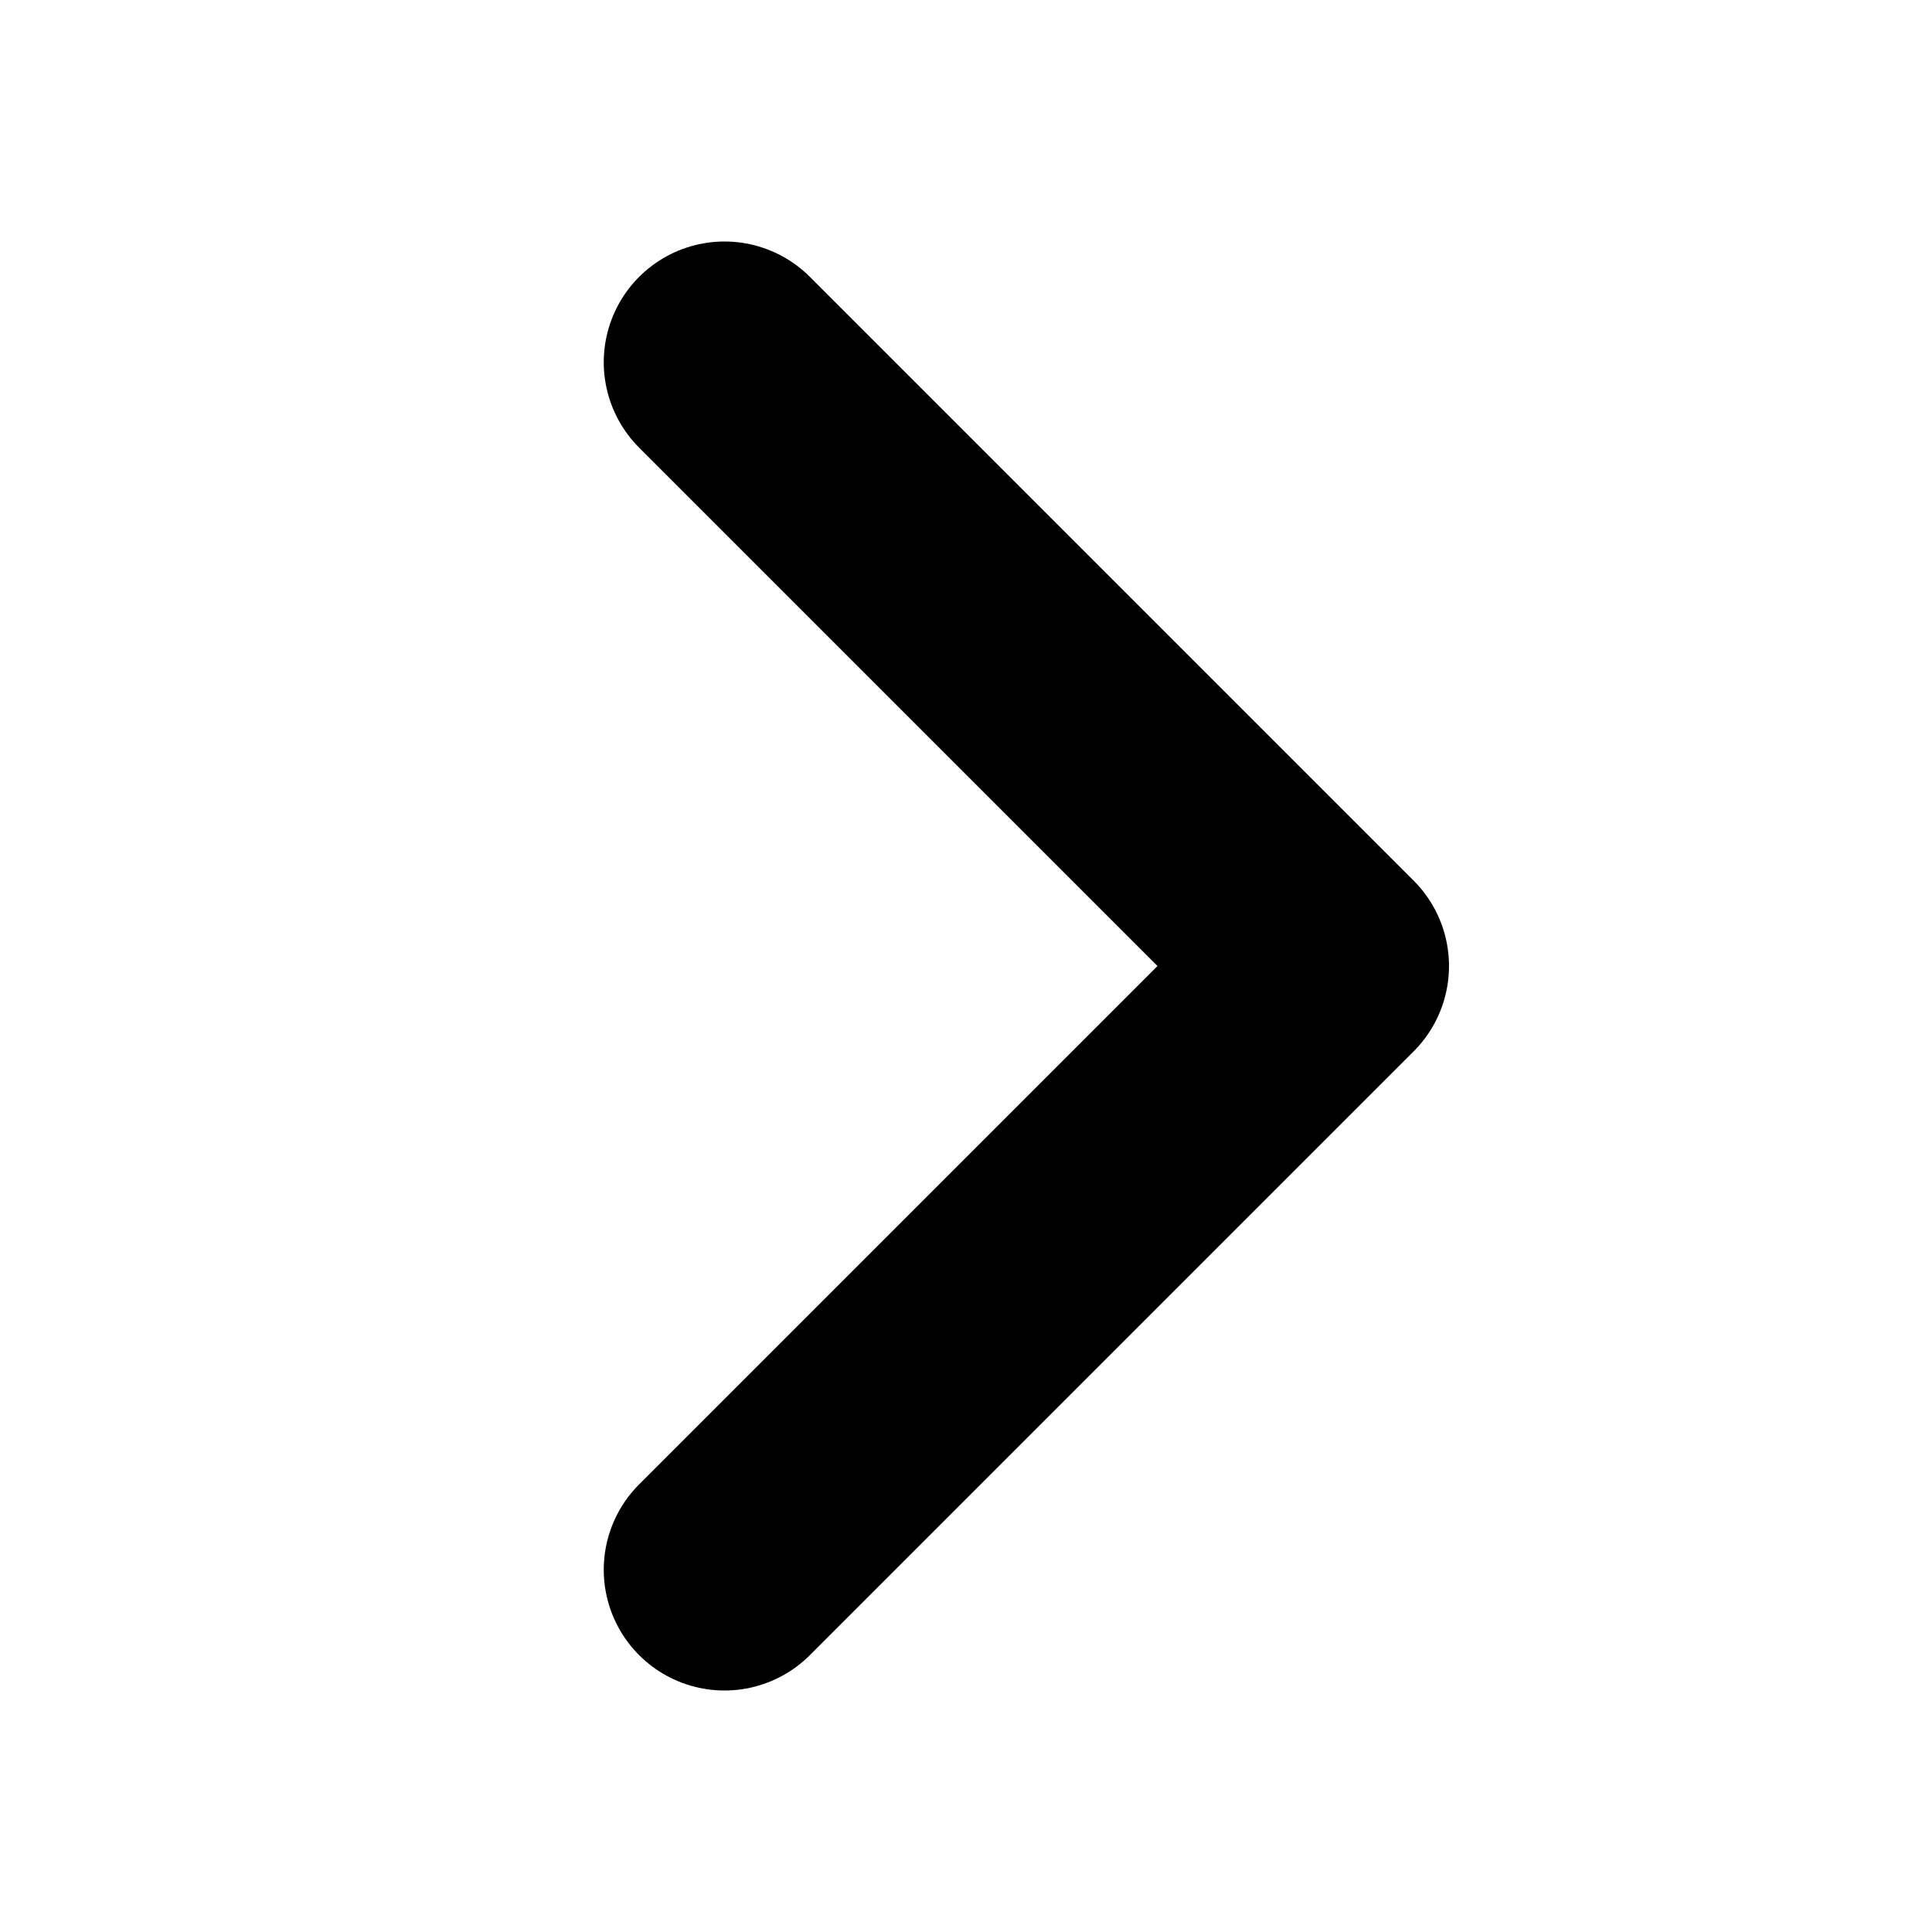
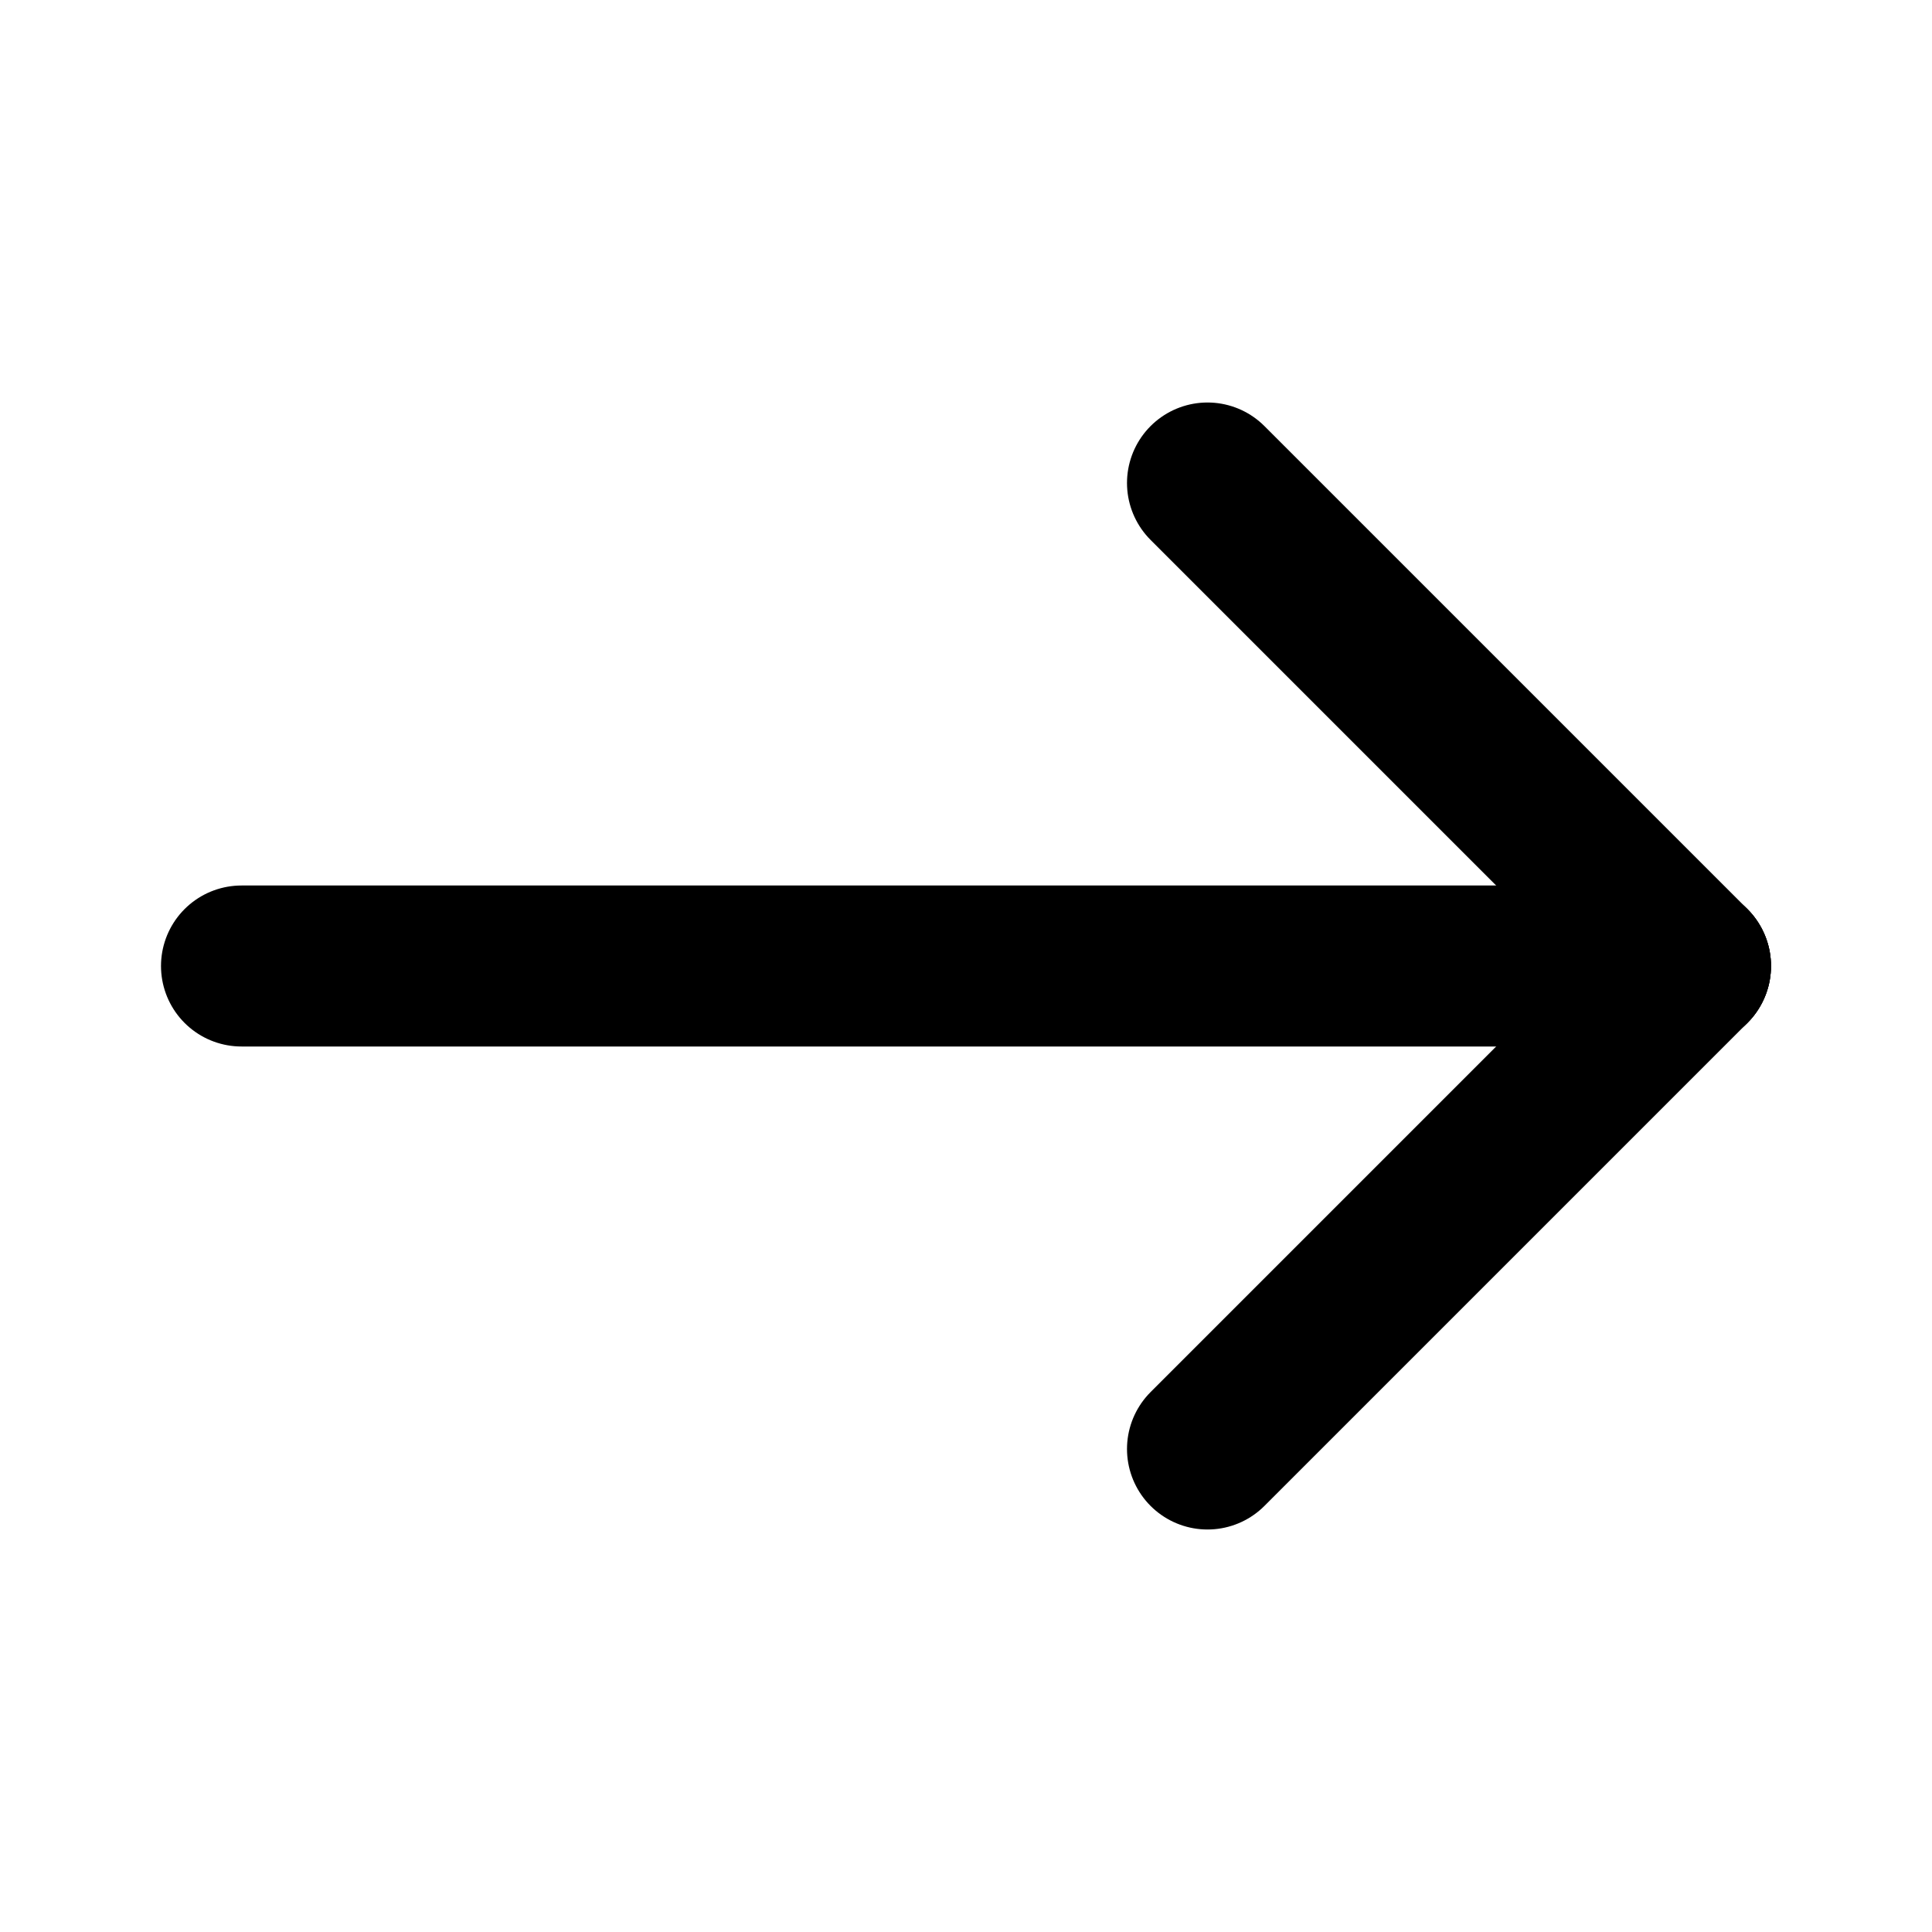
<svg xmlns="http://www.w3.org/2000/svg" width="24" height="24" viewBox="0 0 24 24" fill="none">
-   <path d="M9 4.5L16.5 12L9 19.5" stroke="currentColor" stroke-width="3" stroke-linecap="round" stroke-linejoin="round" />
+   <g stroke="currentColor" stroke-width="2" stroke-linecap="round" stroke-linejoin="round">
+     <path d="M15 6L21 12" />
+     <path d="M21 12L15 18" />
+     <path d="M21 12H3" />
+   </g>
</svg>
